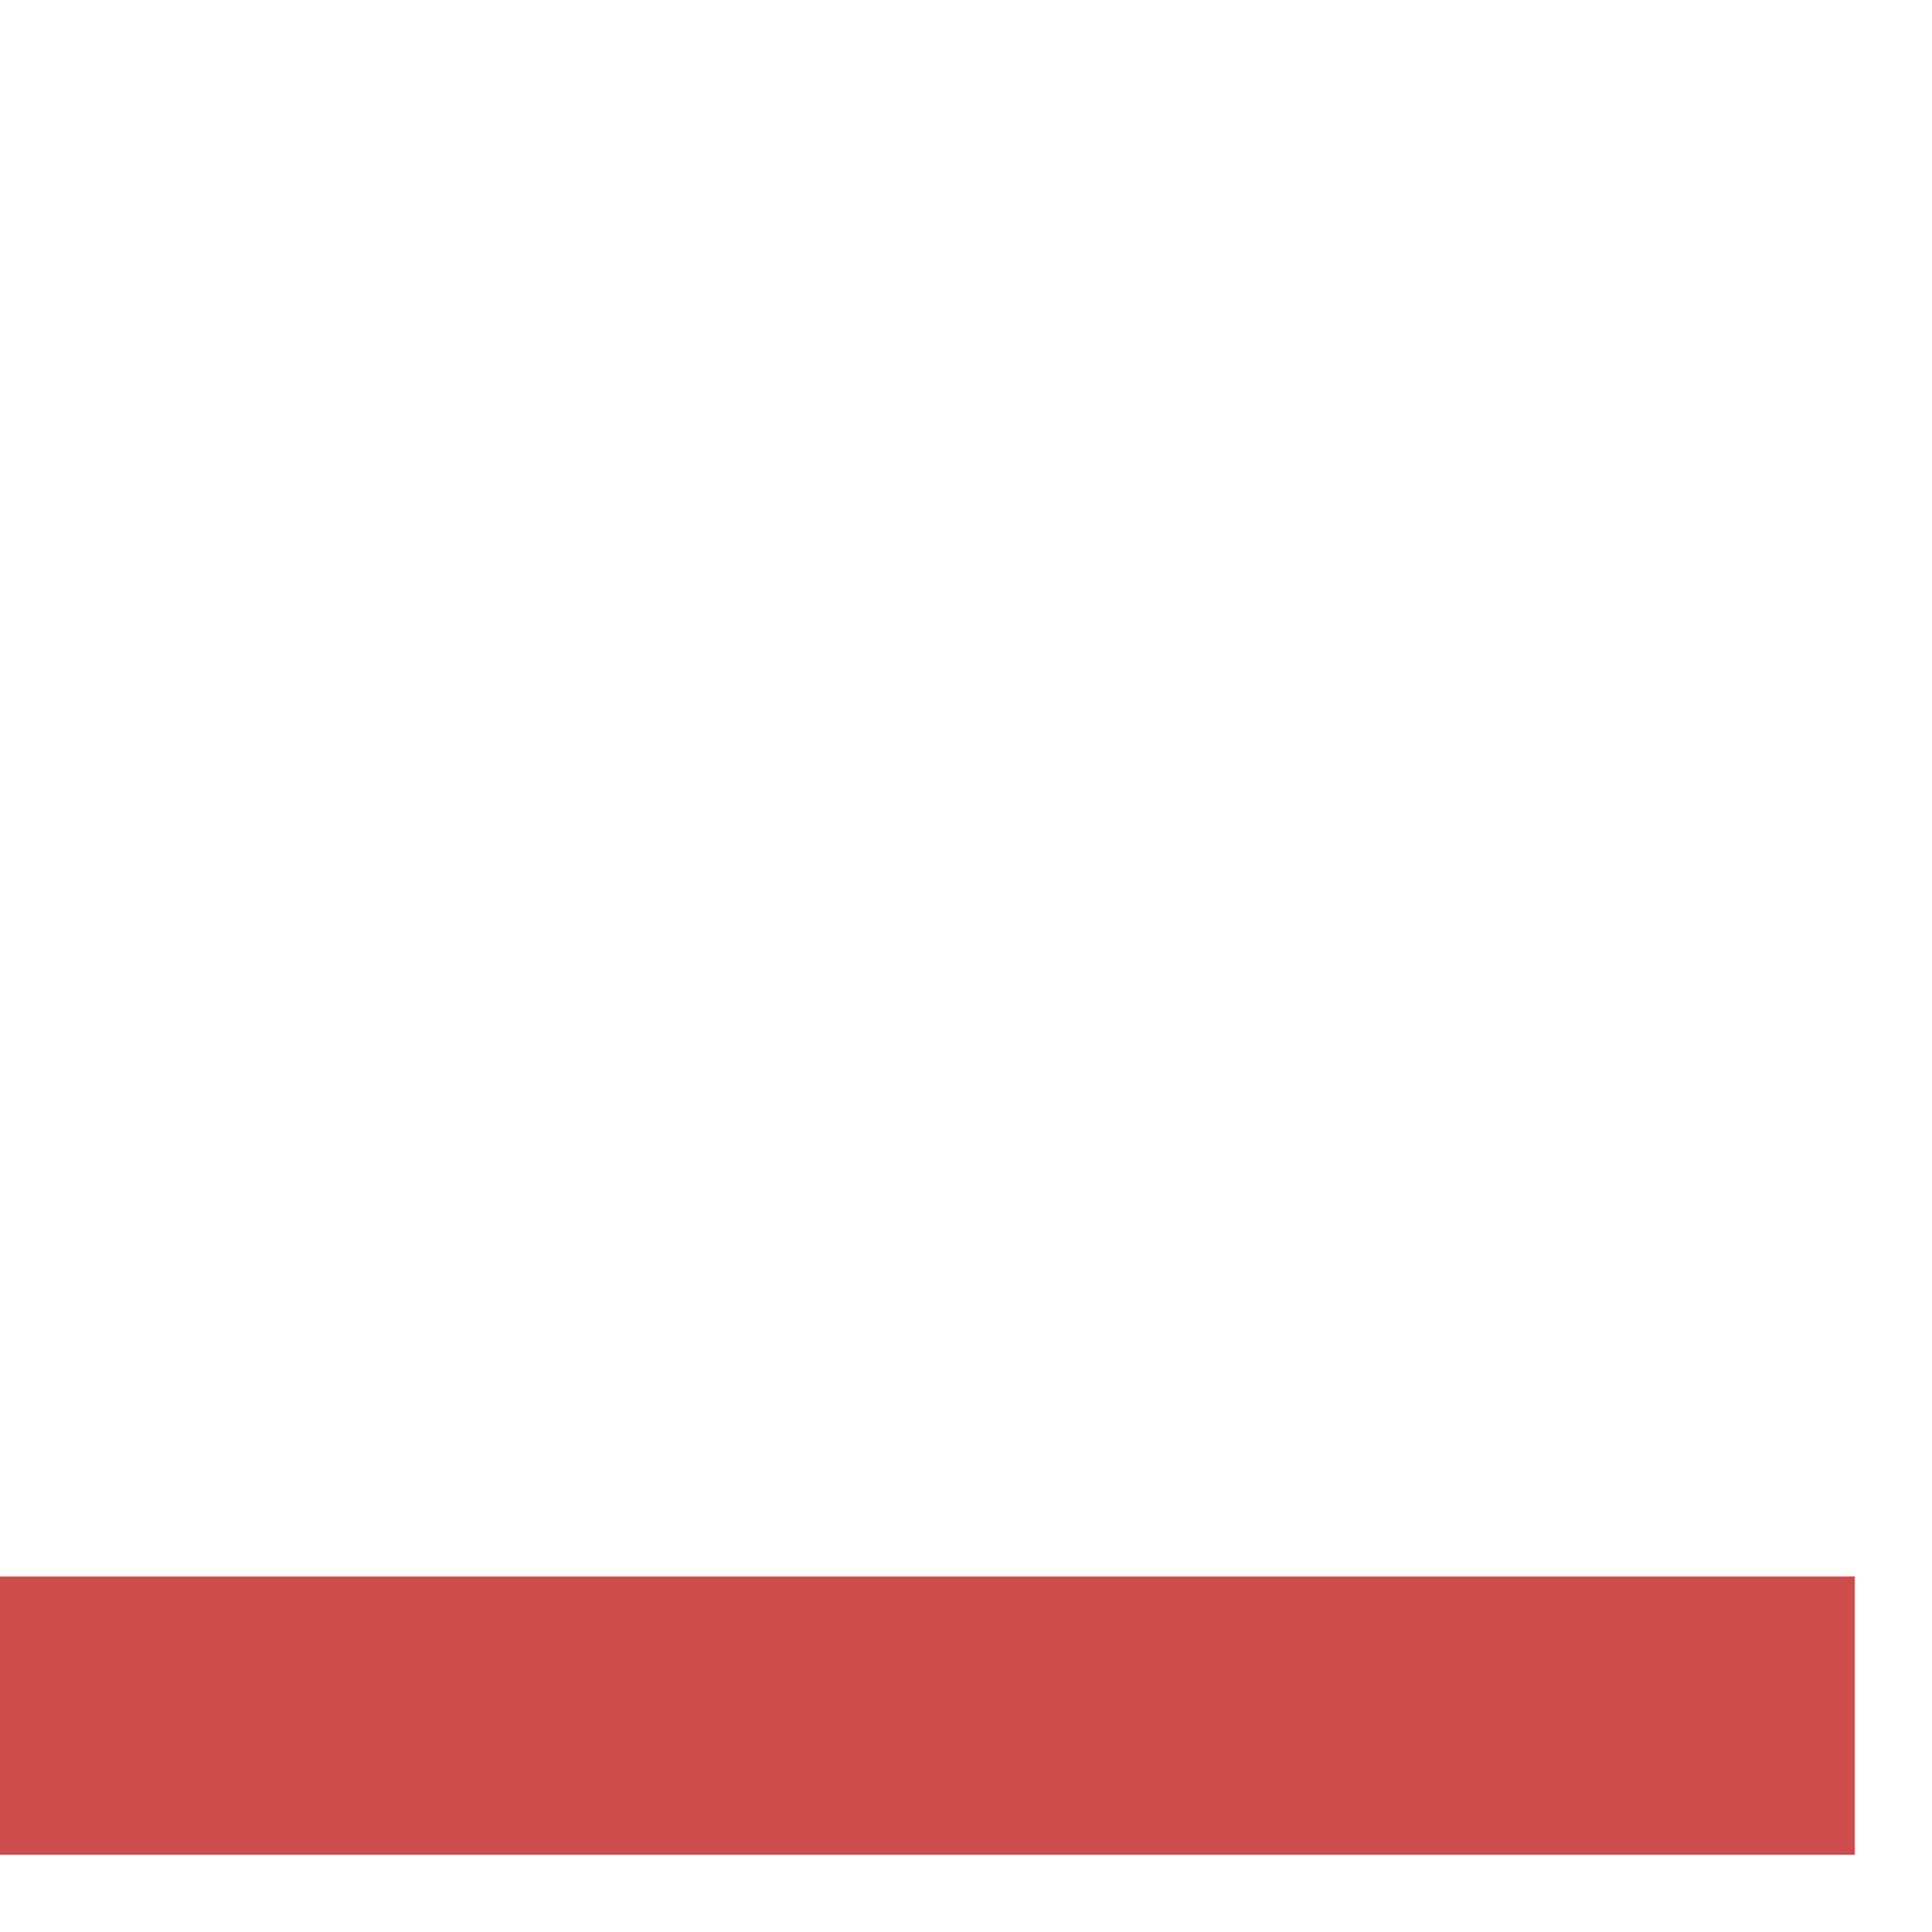
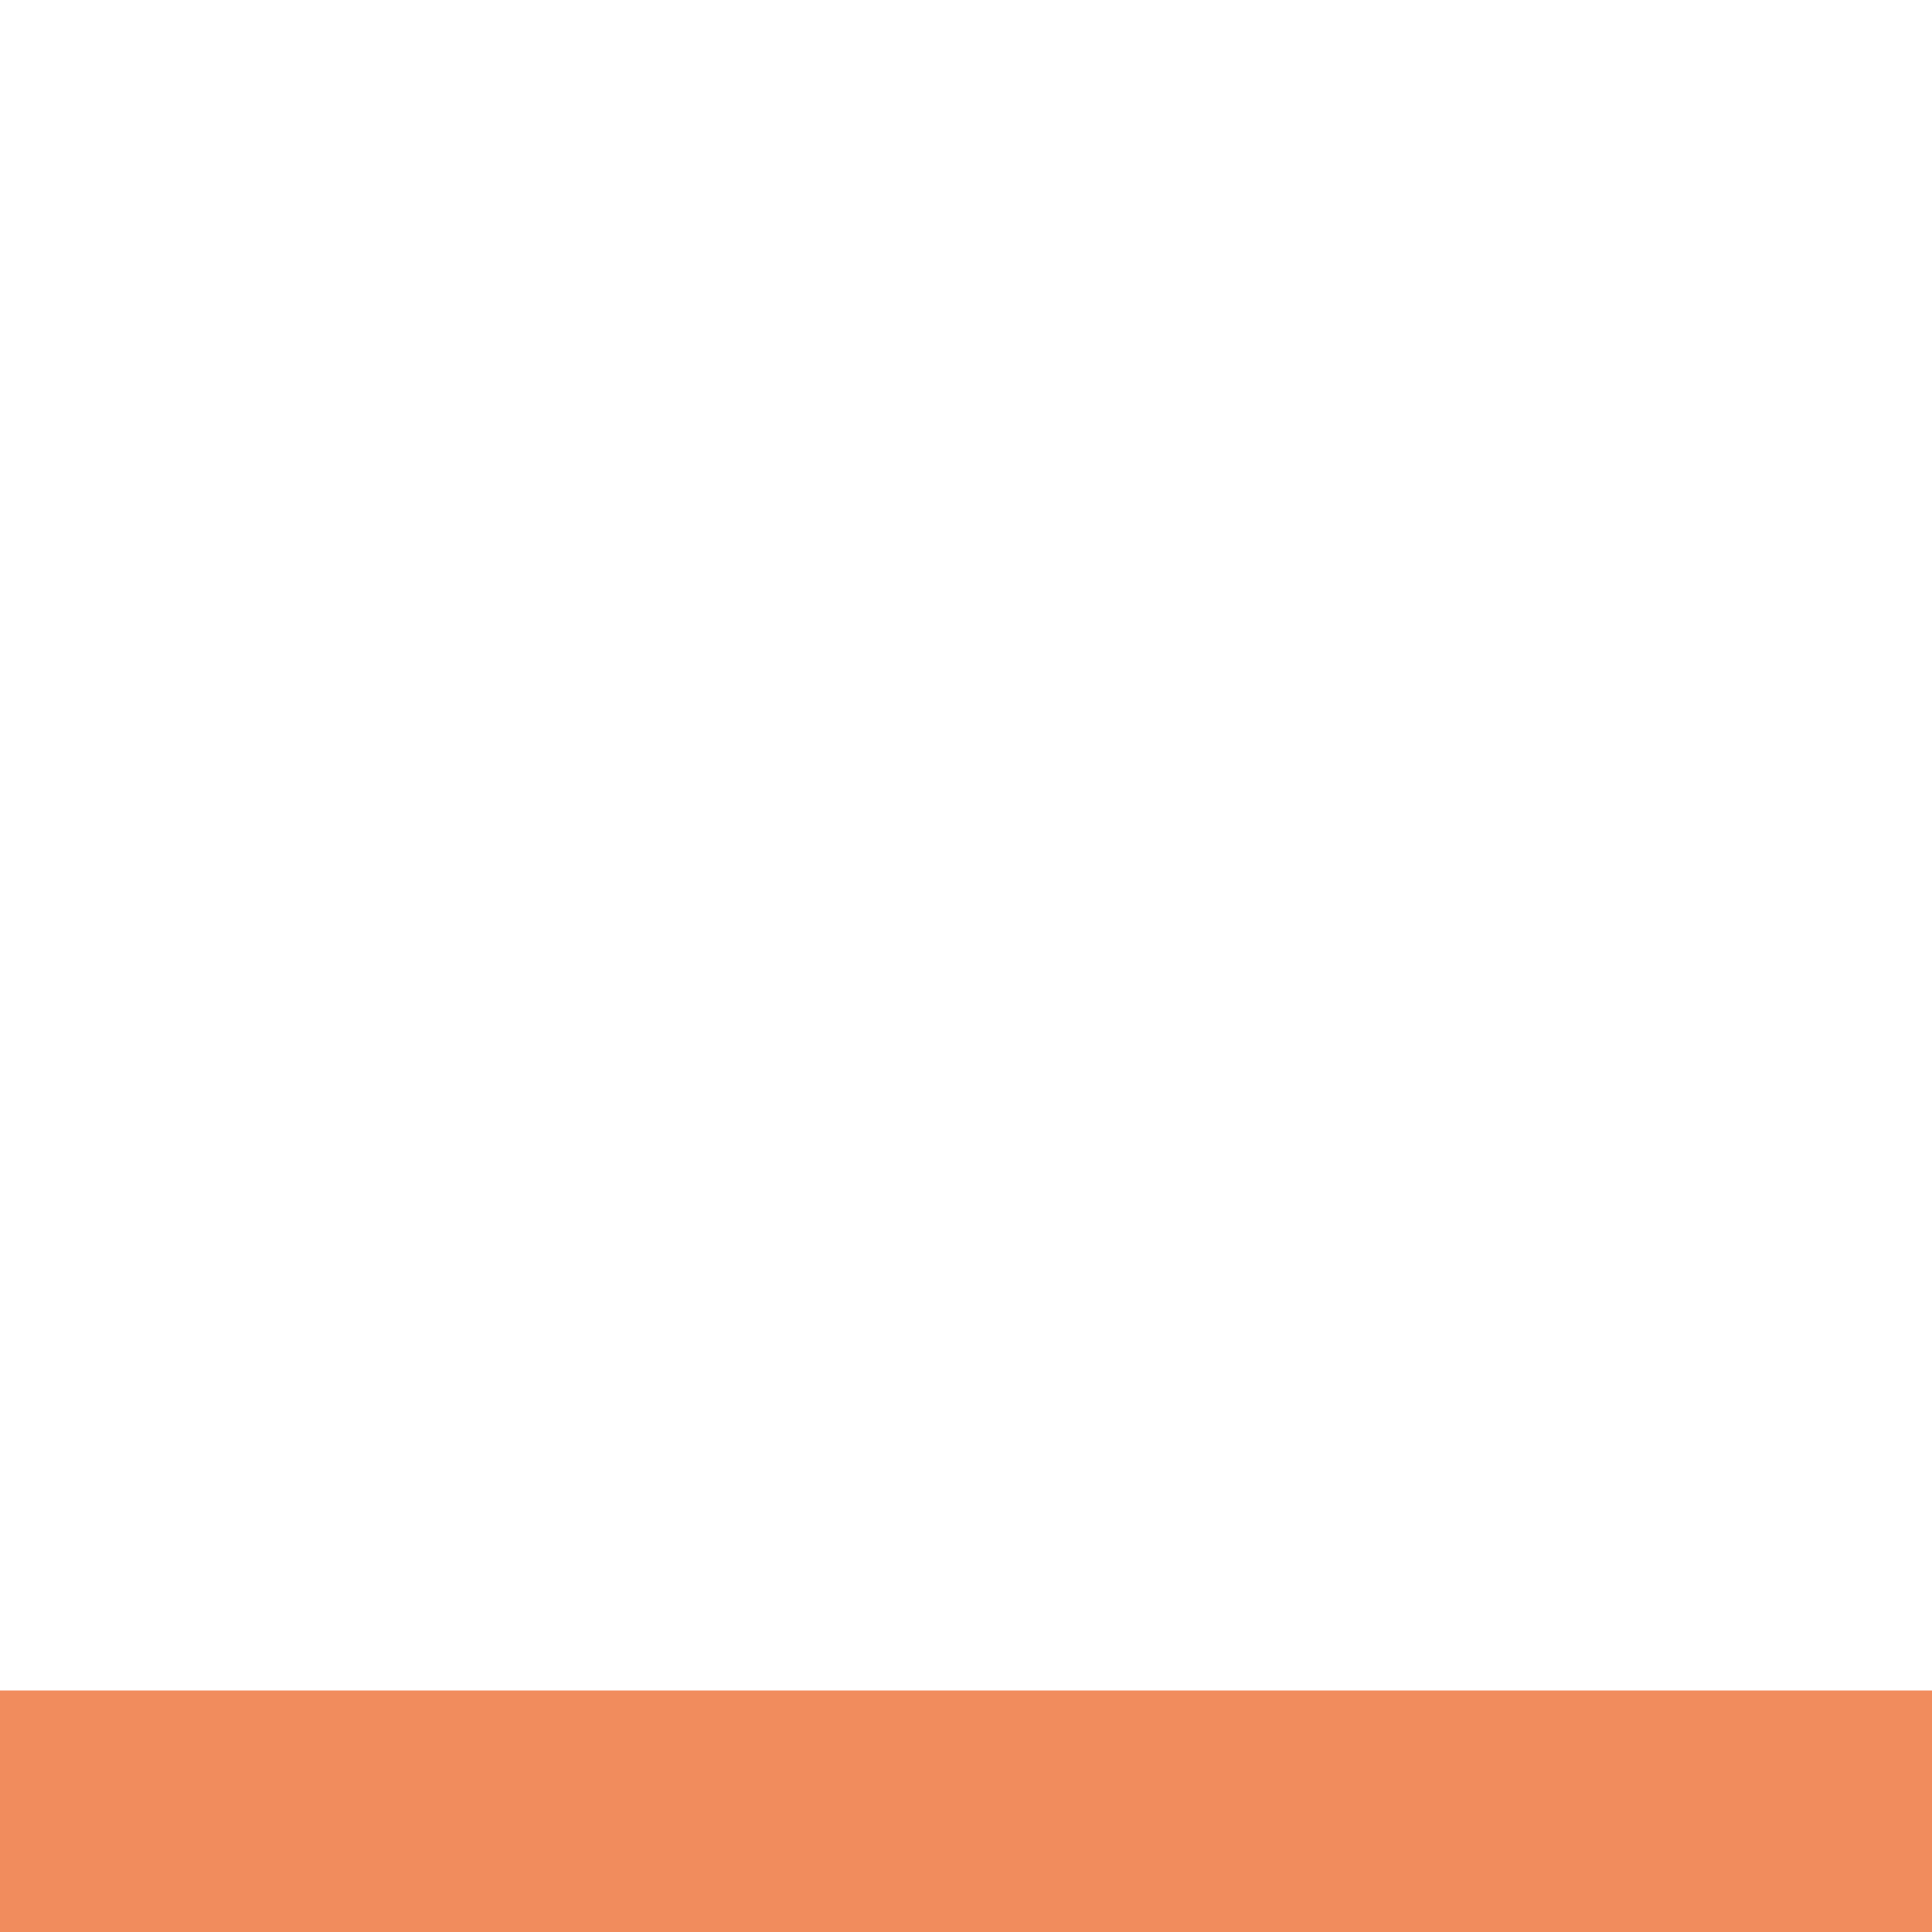
- <svg xmlns="http://www.w3.org/2000/svg" width="100%" height="100%" viewBox="0 0 5 5" version="1.1" xml:space="preserve" style="fill-rule:evenodd;clip-rule:evenodd;stroke-linejoin:round;stroke-miterlimit:1.414;">
-   <rect x="0" y="4.08" width="4.8" height="0.72" style="fill:#cd4d4d;" />
+ <svg xmlns="http://www.w3.org/2000/svg" width="100%" height="100%" viewBox="0 0 16 16" version="1.1" xml:space="preserve" style="fill-rule:evenodd;clip-rule:evenodd;stroke-linejoin:round;stroke-miterlimit:1.414;">
+   <rect x="0" y="14" width="16" height="2" style="fill:#f18c5d;" />
</svg>
